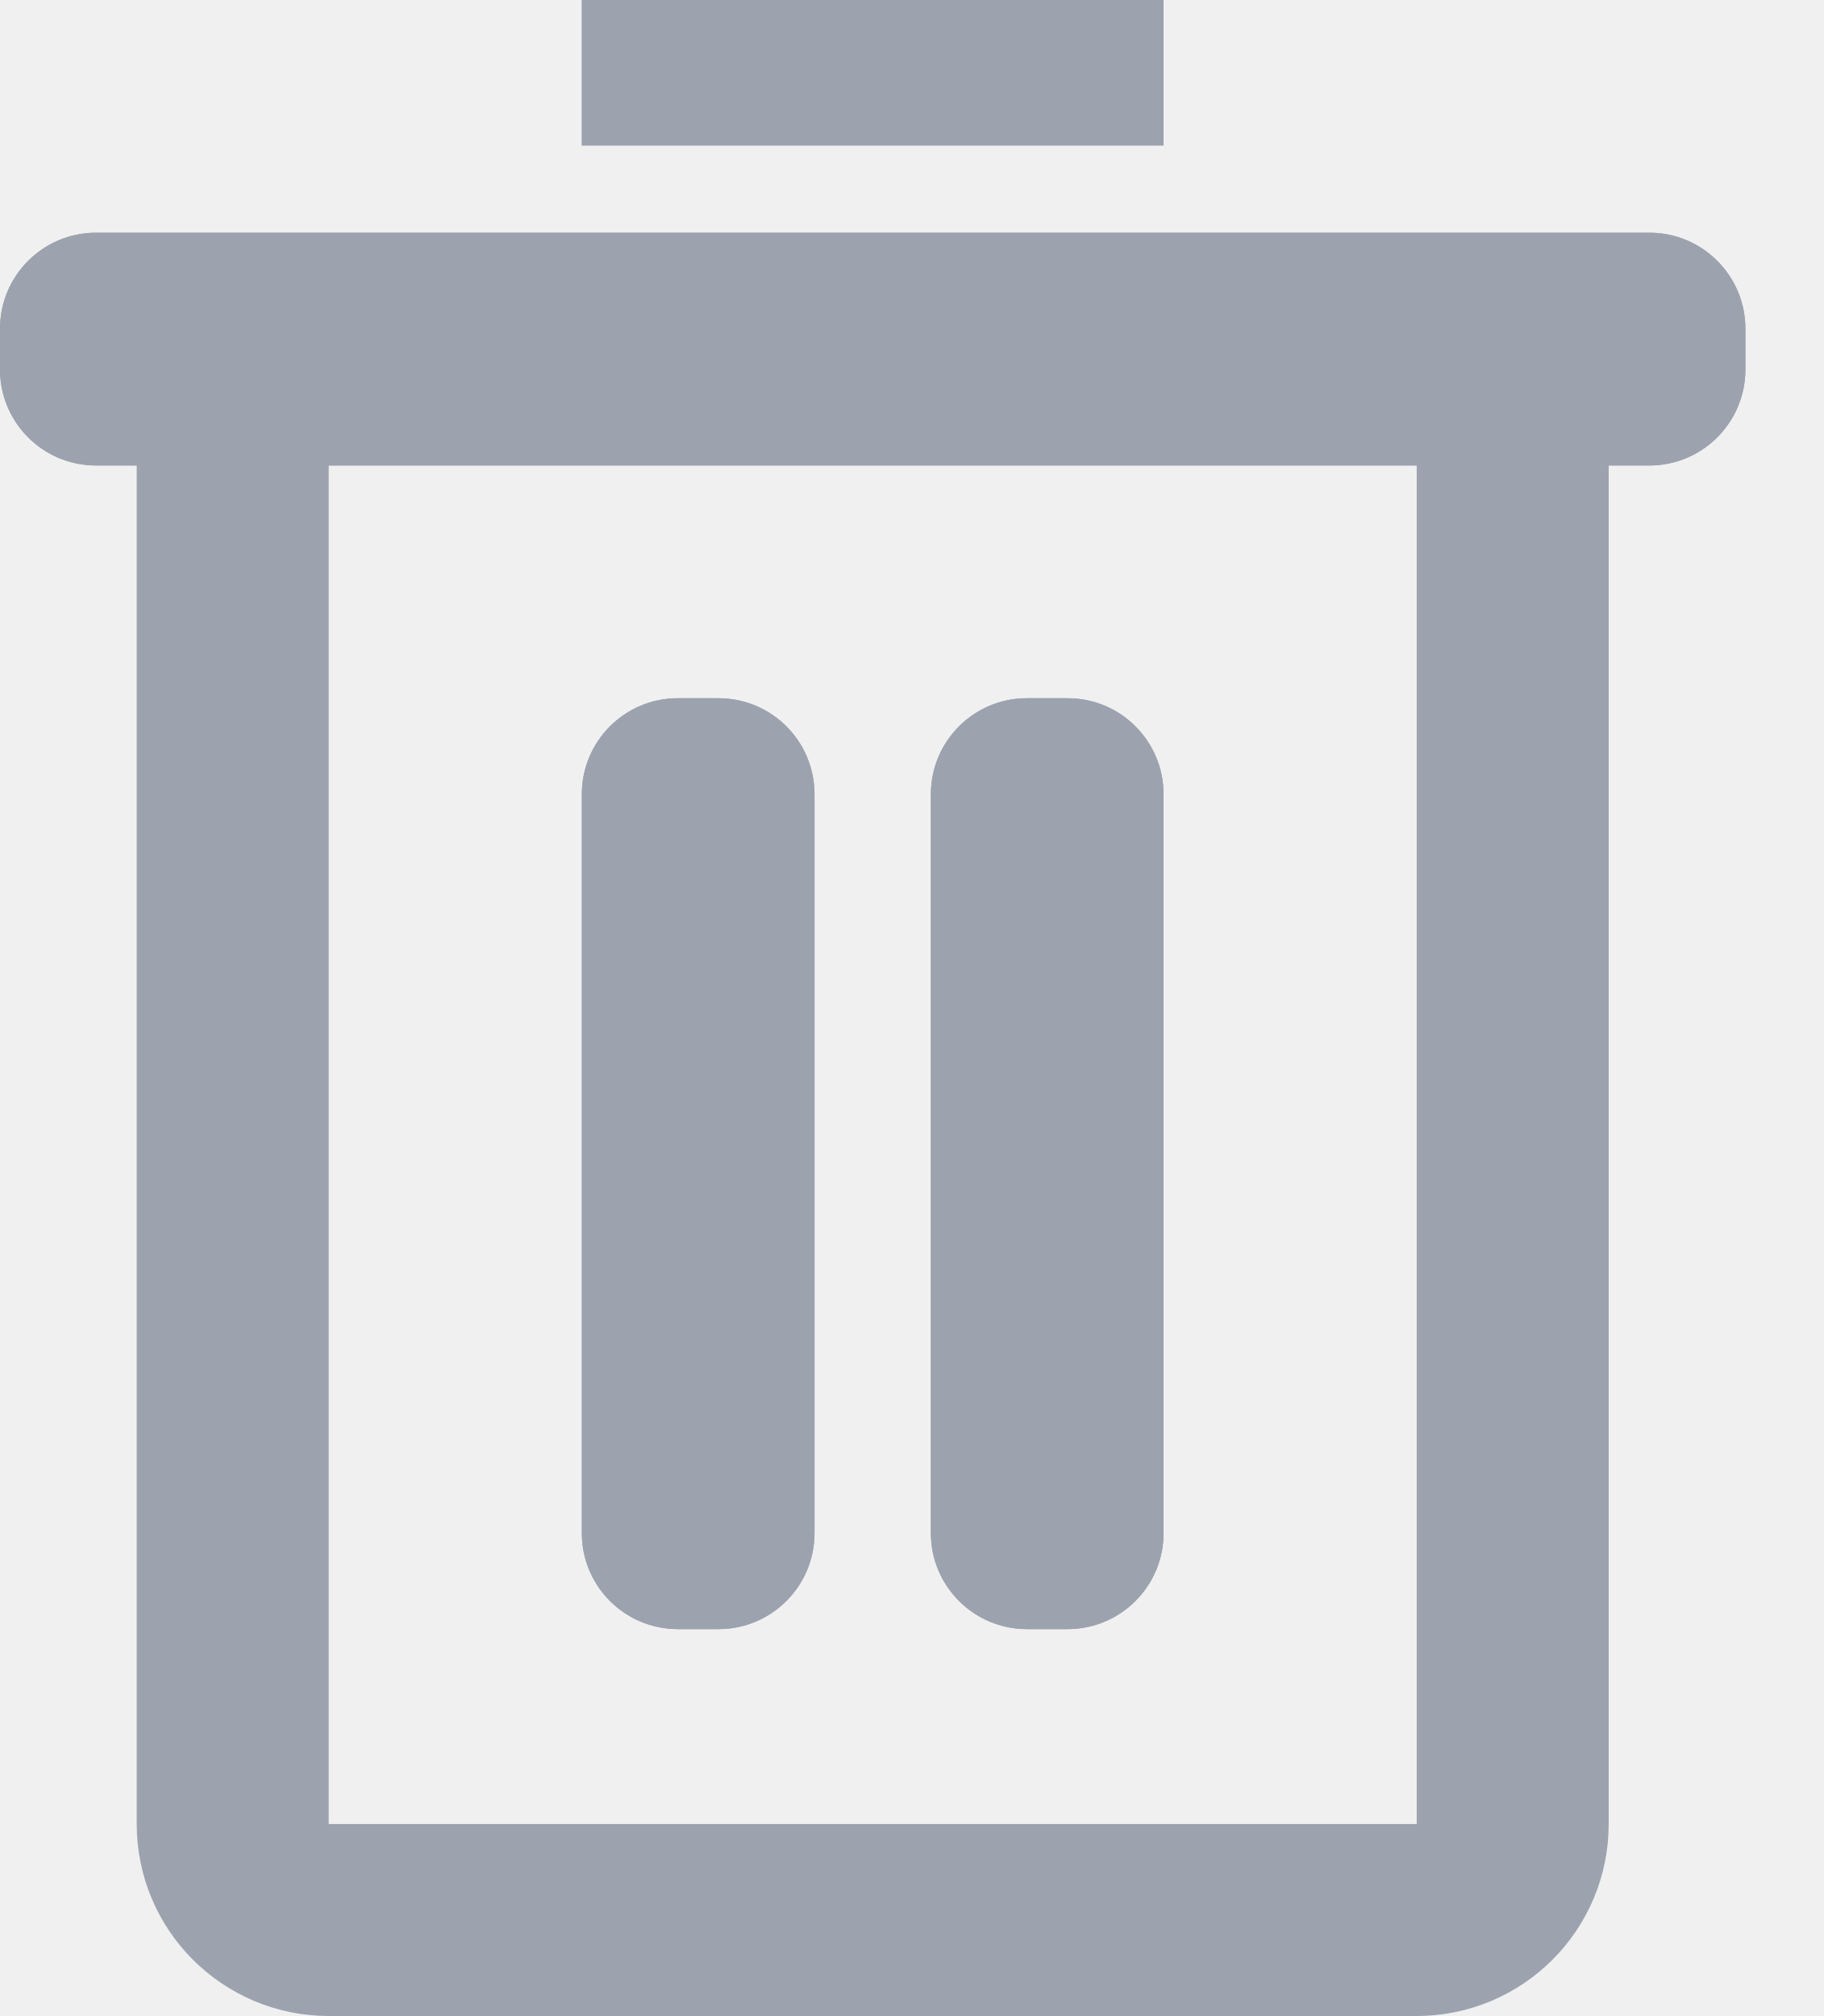
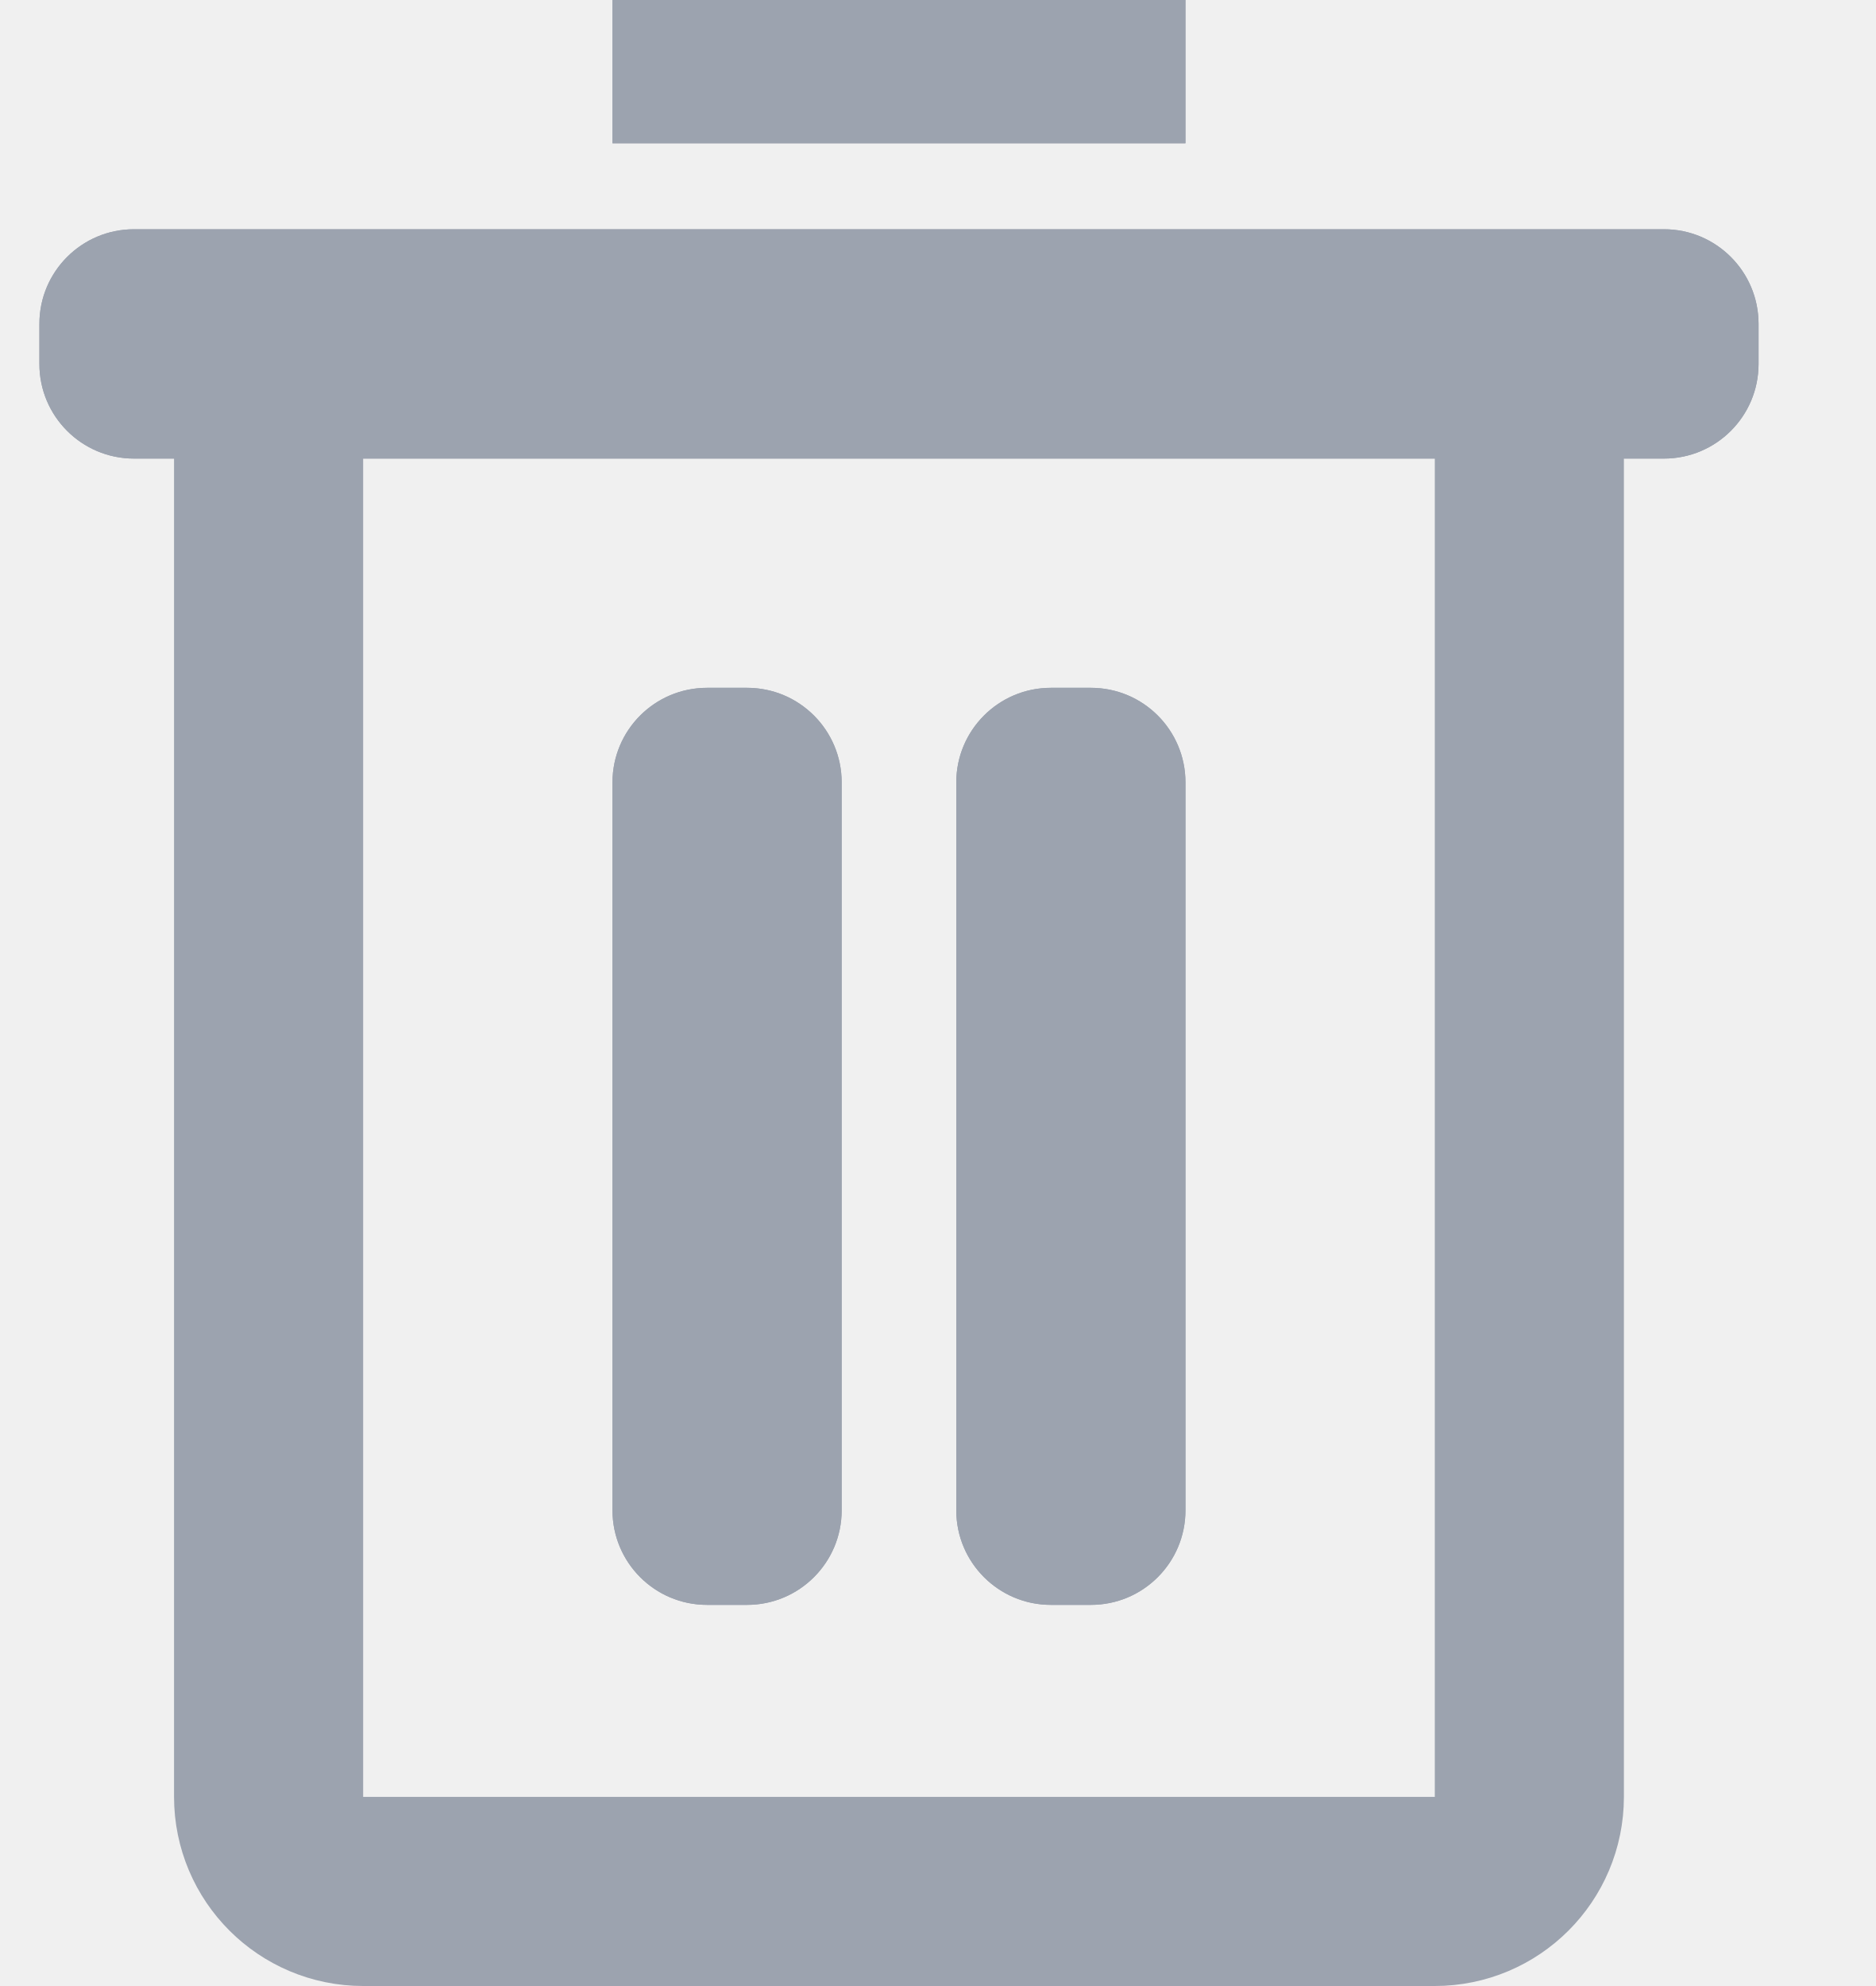
- <svg xmlns="http://www.w3.org/2000/svg" width="19" height="21" viewBox="0 0 19 21" fill="none">
+ <svg xmlns="http://www.w3.org/2000/svg" width="17" height="18" viewBox="0 0 19 21" fill="none">
  <mask id="path-1-inside-1" fill="white">
    <path d="M6.061 8.273C6.061 7.721 6.508 7.273 7.061 7.273H7.485C8.037 7.273 8.485 7.721 8.485 8.273V15.97C8.485 16.522 8.037 16.97 7.485 16.97H7.061C6.508 16.97 6.061 16.522 6.061 15.97V8.273Z" />
  </mask>
  <path d="M6.061 8.273C6.061 7.721 6.508 7.273 7.061 7.273H7.485C8.037 7.273 8.485 7.721 8.485 8.273V15.97C8.485 16.522 8.037 16.97 7.485 16.97H7.061C6.508 16.97 6.061 16.522 6.061 15.97V8.273Z" fill="#9CA3AF" />
  <path d="M7.061 10.273H7.485V4.273H7.061V10.273ZM5.485 8.273V15.97H11.485V8.273H5.485ZM7.485 13.97H7.061V19.97H7.485V13.97ZM9.061 15.97V8.273H3.061V15.97H9.061ZM7.061 13.97C8.165 13.97 9.061 14.865 9.061 15.97H3.061C3.061 18.179 4.851 19.97 7.061 19.97V13.97ZM5.485 15.97C5.485 14.865 6.38 13.97 7.485 13.97V19.97C9.694 19.97 11.485 18.179 11.485 15.97H5.485ZM7.485 10.273C6.38 10.273 5.485 9.378 5.485 8.273H11.485C11.485 6.064 9.694 4.273 7.485 4.273V10.273ZM7.061 4.273C4.851 4.273 3.061 6.064 3.061 8.273H9.061C9.061 9.378 8.165 10.273 7.061 10.273V4.273Z" fill="#9CA3AF" mask="url(#path-1-inside-1)" />
  <mask id="path-3-inside-2" fill="white">
    <path d="M9.697 8.273C9.697 7.721 10.145 7.273 10.697 7.273H11.121C11.674 7.273 12.121 7.721 12.121 8.273V15.97C12.121 16.522 11.674 16.97 11.121 16.97H10.697C10.145 16.97 9.697 16.522 9.697 15.97V8.273Z" />
  </mask>
  <path d="M9.697 8.273C9.697 7.721 10.145 7.273 10.697 7.273H11.121C11.674 7.273 12.121 7.721 12.121 8.273V15.97C12.121 16.522 11.674 16.97 11.121 16.97H10.697C10.145 16.97 9.697 16.522 9.697 15.97V8.273Z" fill="#9CA3AF" />
  <path d="M10.697 10.273H11.121V4.273H10.697V10.273ZM9.121 8.273V15.97H15.121V8.273H9.121ZM11.121 13.97H10.697V19.97H11.121V13.97ZM12.697 15.97V8.273H6.697V15.97H12.697ZM10.697 13.97C11.802 13.97 12.697 14.865 12.697 15.97H6.697C6.697 18.179 8.488 19.97 10.697 19.97V13.97ZM9.121 15.97C9.121 14.865 10.017 13.97 11.121 13.97V19.97C13.33 19.97 15.121 18.179 15.121 15.97H9.121ZM11.121 10.273C10.017 10.273 9.121 9.378 9.121 8.273H15.121C15.121 6.064 13.33 4.273 11.121 4.273V10.273ZM10.697 4.273C8.488 4.273 6.697 6.064 6.697 8.273H12.697C12.697 9.378 11.802 10.273 10.697 10.273V4.273Z" fill="#9CA3AF" mask="url(#path-3-inside-2)" />
  <mask id="path-5-inside-3" fill="white">
    <path d="M1 4.849C0.448 4.849 0 4.401 0 3.849L0 3.424C0 2.872 0.448 2.424 1 2.424L17.182 2.424C17.734 2.424 18.182 2.872 18.182 3.424V3.849C18.182 4.401 17.734 4.849 17.182 4.849L1 4.849Z" />
  </mask>
  <path d="M1 4.849C0.448 4.849 0 4.401 0 3.849L0 3.424C0 2.872 0.448 2.424 1 2.424L17.182 2.424C17.734 2.424 18.182 2.872 18.182 3.424V3.849C18.182 4.401 17.734 4.849 17.182 4.849L1 4.849Z" fill="#9CA3AF" />
  <path d="M3 3.849V3.424L-3 3.424V3.849L3 3.849ZM1 5.424L17.182 5.424V-0.576L1 -0.576L1 5.424ZM15.182 3.424V3.849L21.182 3.849V3.424L15.182 3.424ZM17.182 1.849L1 1.849L1 7.849L17.182 7.849V1.849ZM15.182 3.849C15.182 2.744 16.077 1.849 17.182 1.849V7.849C19.391 7.849 21.182 6.058 21.182 3.849L15.182 3.849ZM17.182 5.424C16.077 5.424 15.182 4.529 15.182 3.424L21.182 3.424C21.182 1.215 19.391 -0.576 17.182 -0.576V5.424ZM3 3.424C3 4.529 2.105 5.424 1 5.424L1 -0.576C-1.209 -0.576 -3 1.215 -3 3.424L3 3.424ZM-3 3.849C-3 6.058 -1.209 7.849 1 7.849L1 1.849C2.105 1.849 3 2.744 3 3.849L-3 3.849Z" fill="#9CA3AF" mask="url(#path-5-inside-3)" />
  <mask id="path-7-inside-4" fill="white">
    <path d="M6.061 0H12.121V1.515H6.061V0Z" />
  </mask>
  <path d="M6.061 0H12.121V1.515H6.061V0Z" fill="#9CA3AF" />
  <path d="M6.061 0V-3H3.061V0H6.061ZM12.121 0H15.121V-3H12.121V0ZM12.121 1.515V4.515H15.121V1.515H12.121ZM6.061 1.515H3.061V4.515H6.061V1.515ZM6.061 3H12.121V-3H6.061V3ZM9.121 0V1.515H15.121V0H9.121ZM12.121 -1.485H6.061V4.515H12.121V-1.485ZM9.061 1.515V0H3.061V1.515H9.061Z" fill="#9CA3AF" mask="url(#path-7-inside-4)" />
  <path d="M2.424 4.242V19C2.424 19.552 2.872 20 3.424 20H14.758C15.31 20 15.758 19.552 15.758 19V4.242" stroke="#9CA3AF" stroke-width="2" />
</svg>
